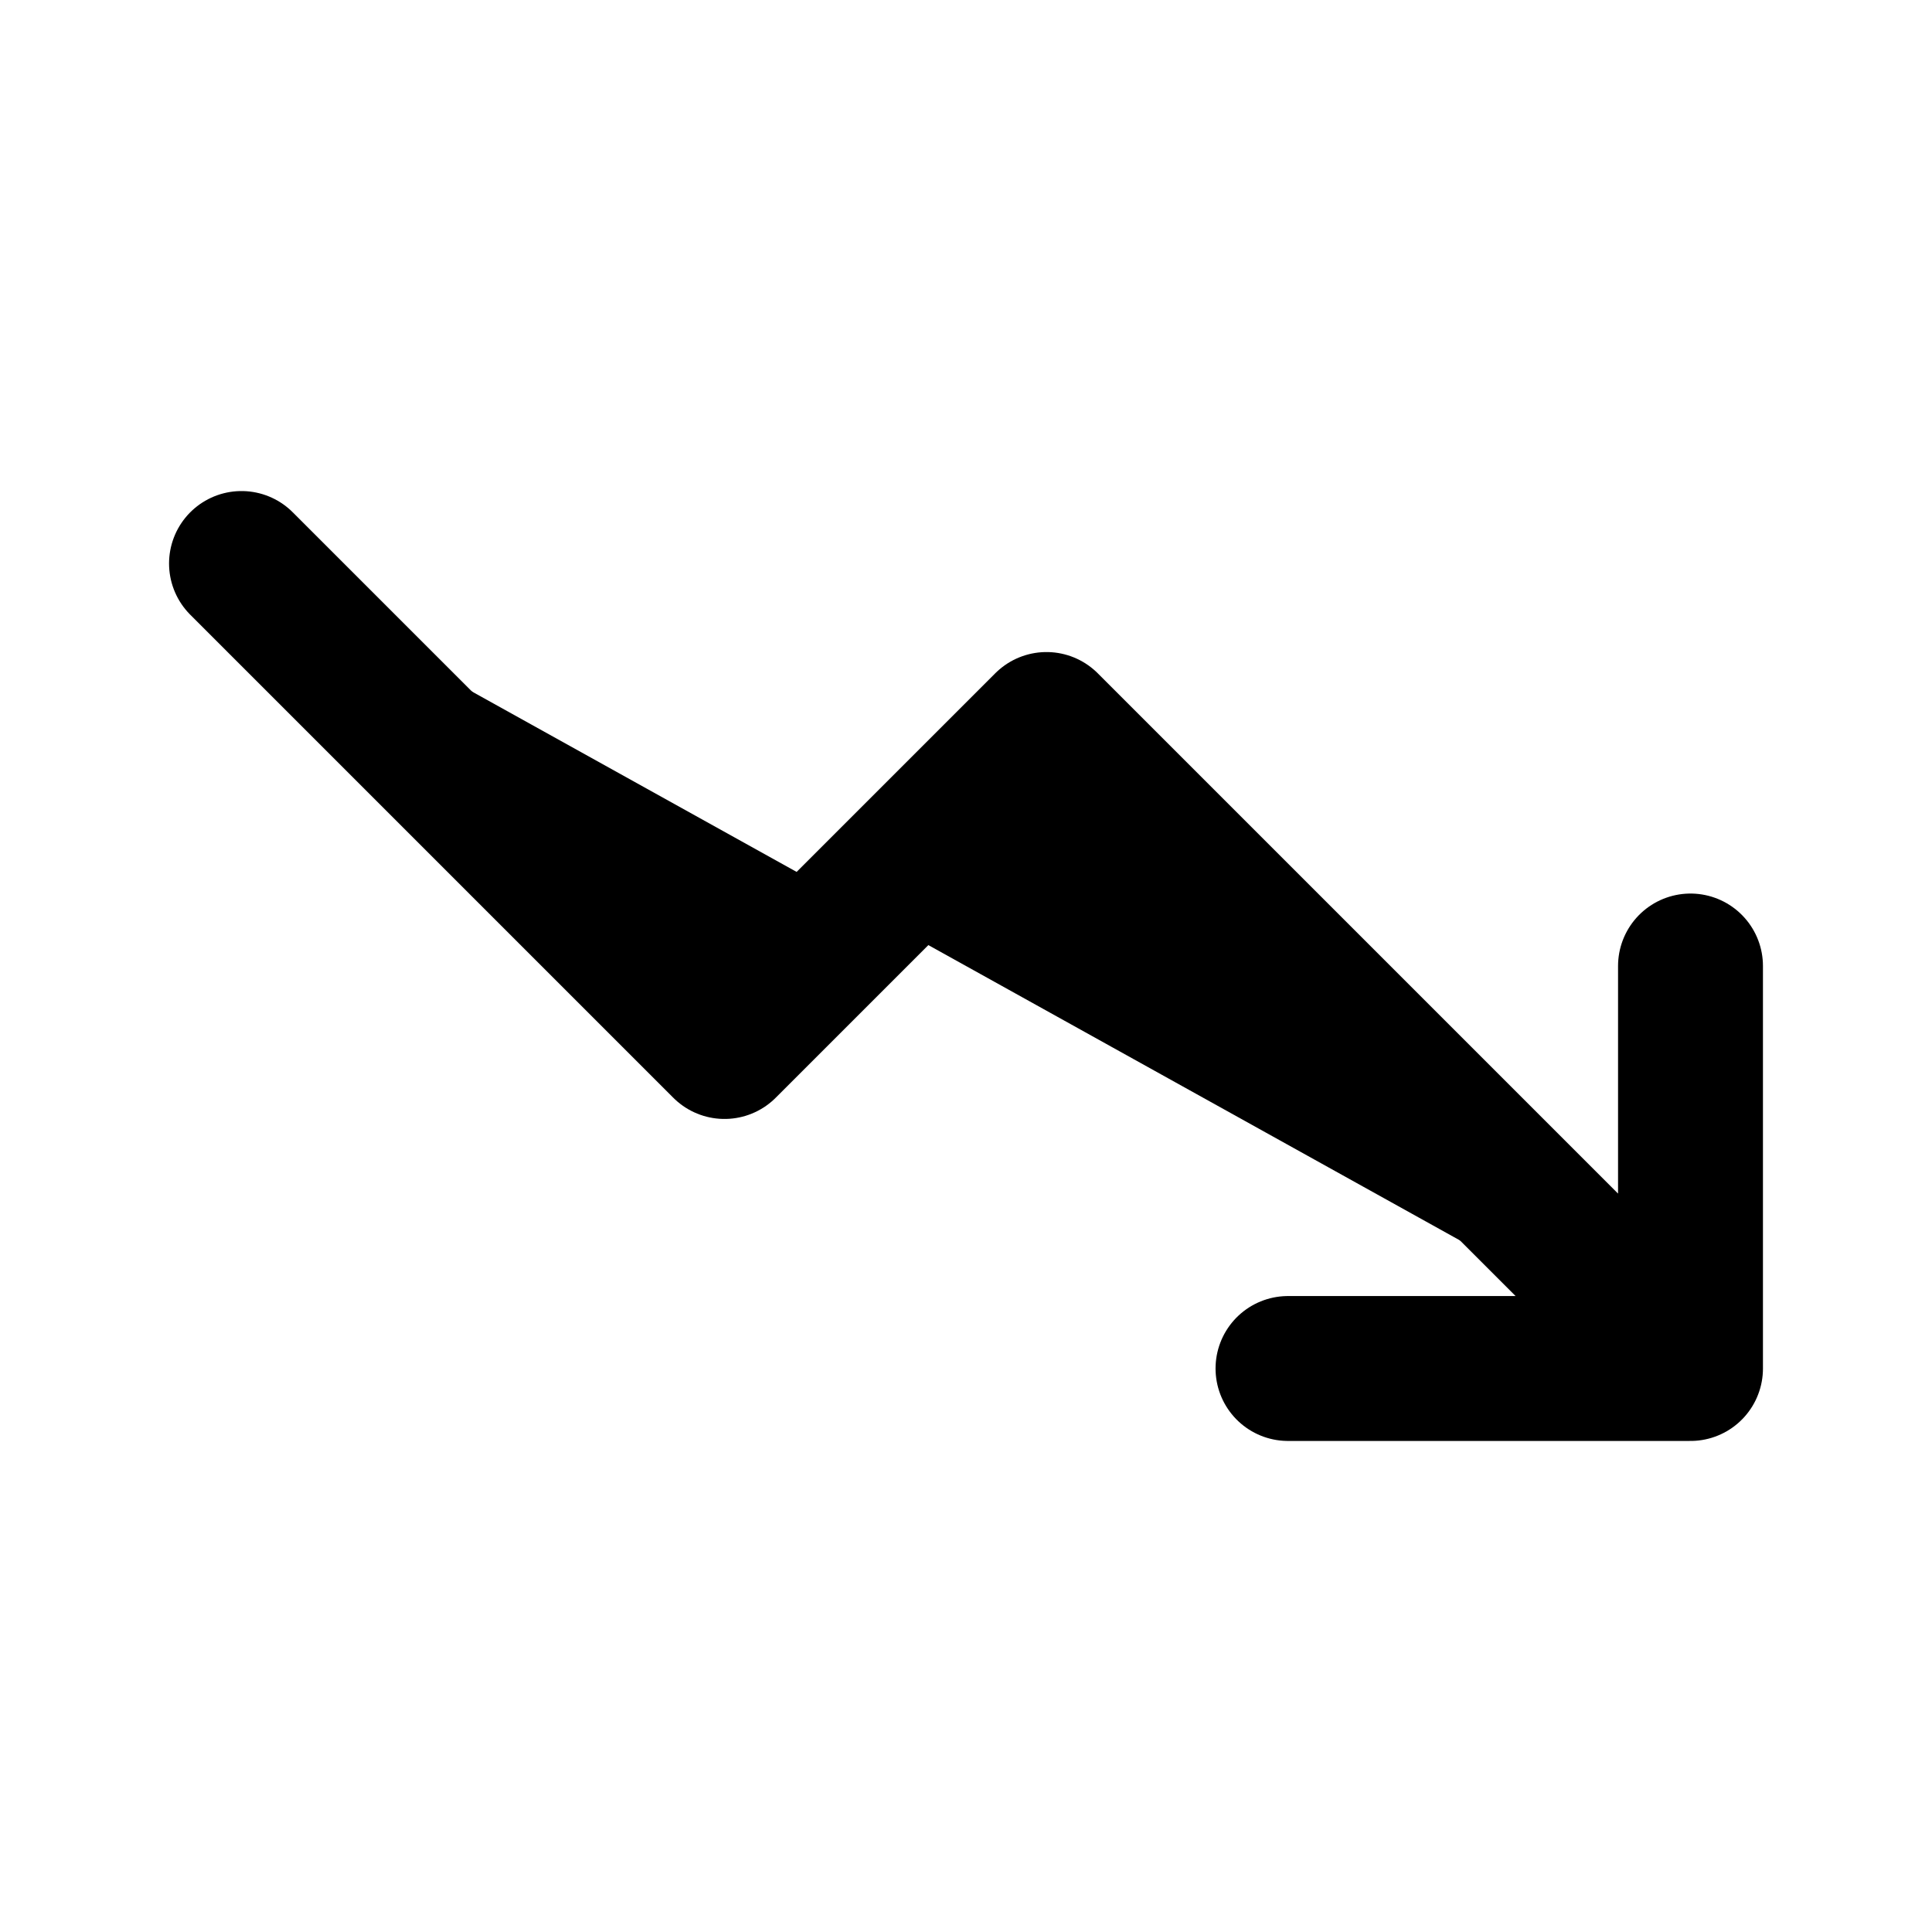
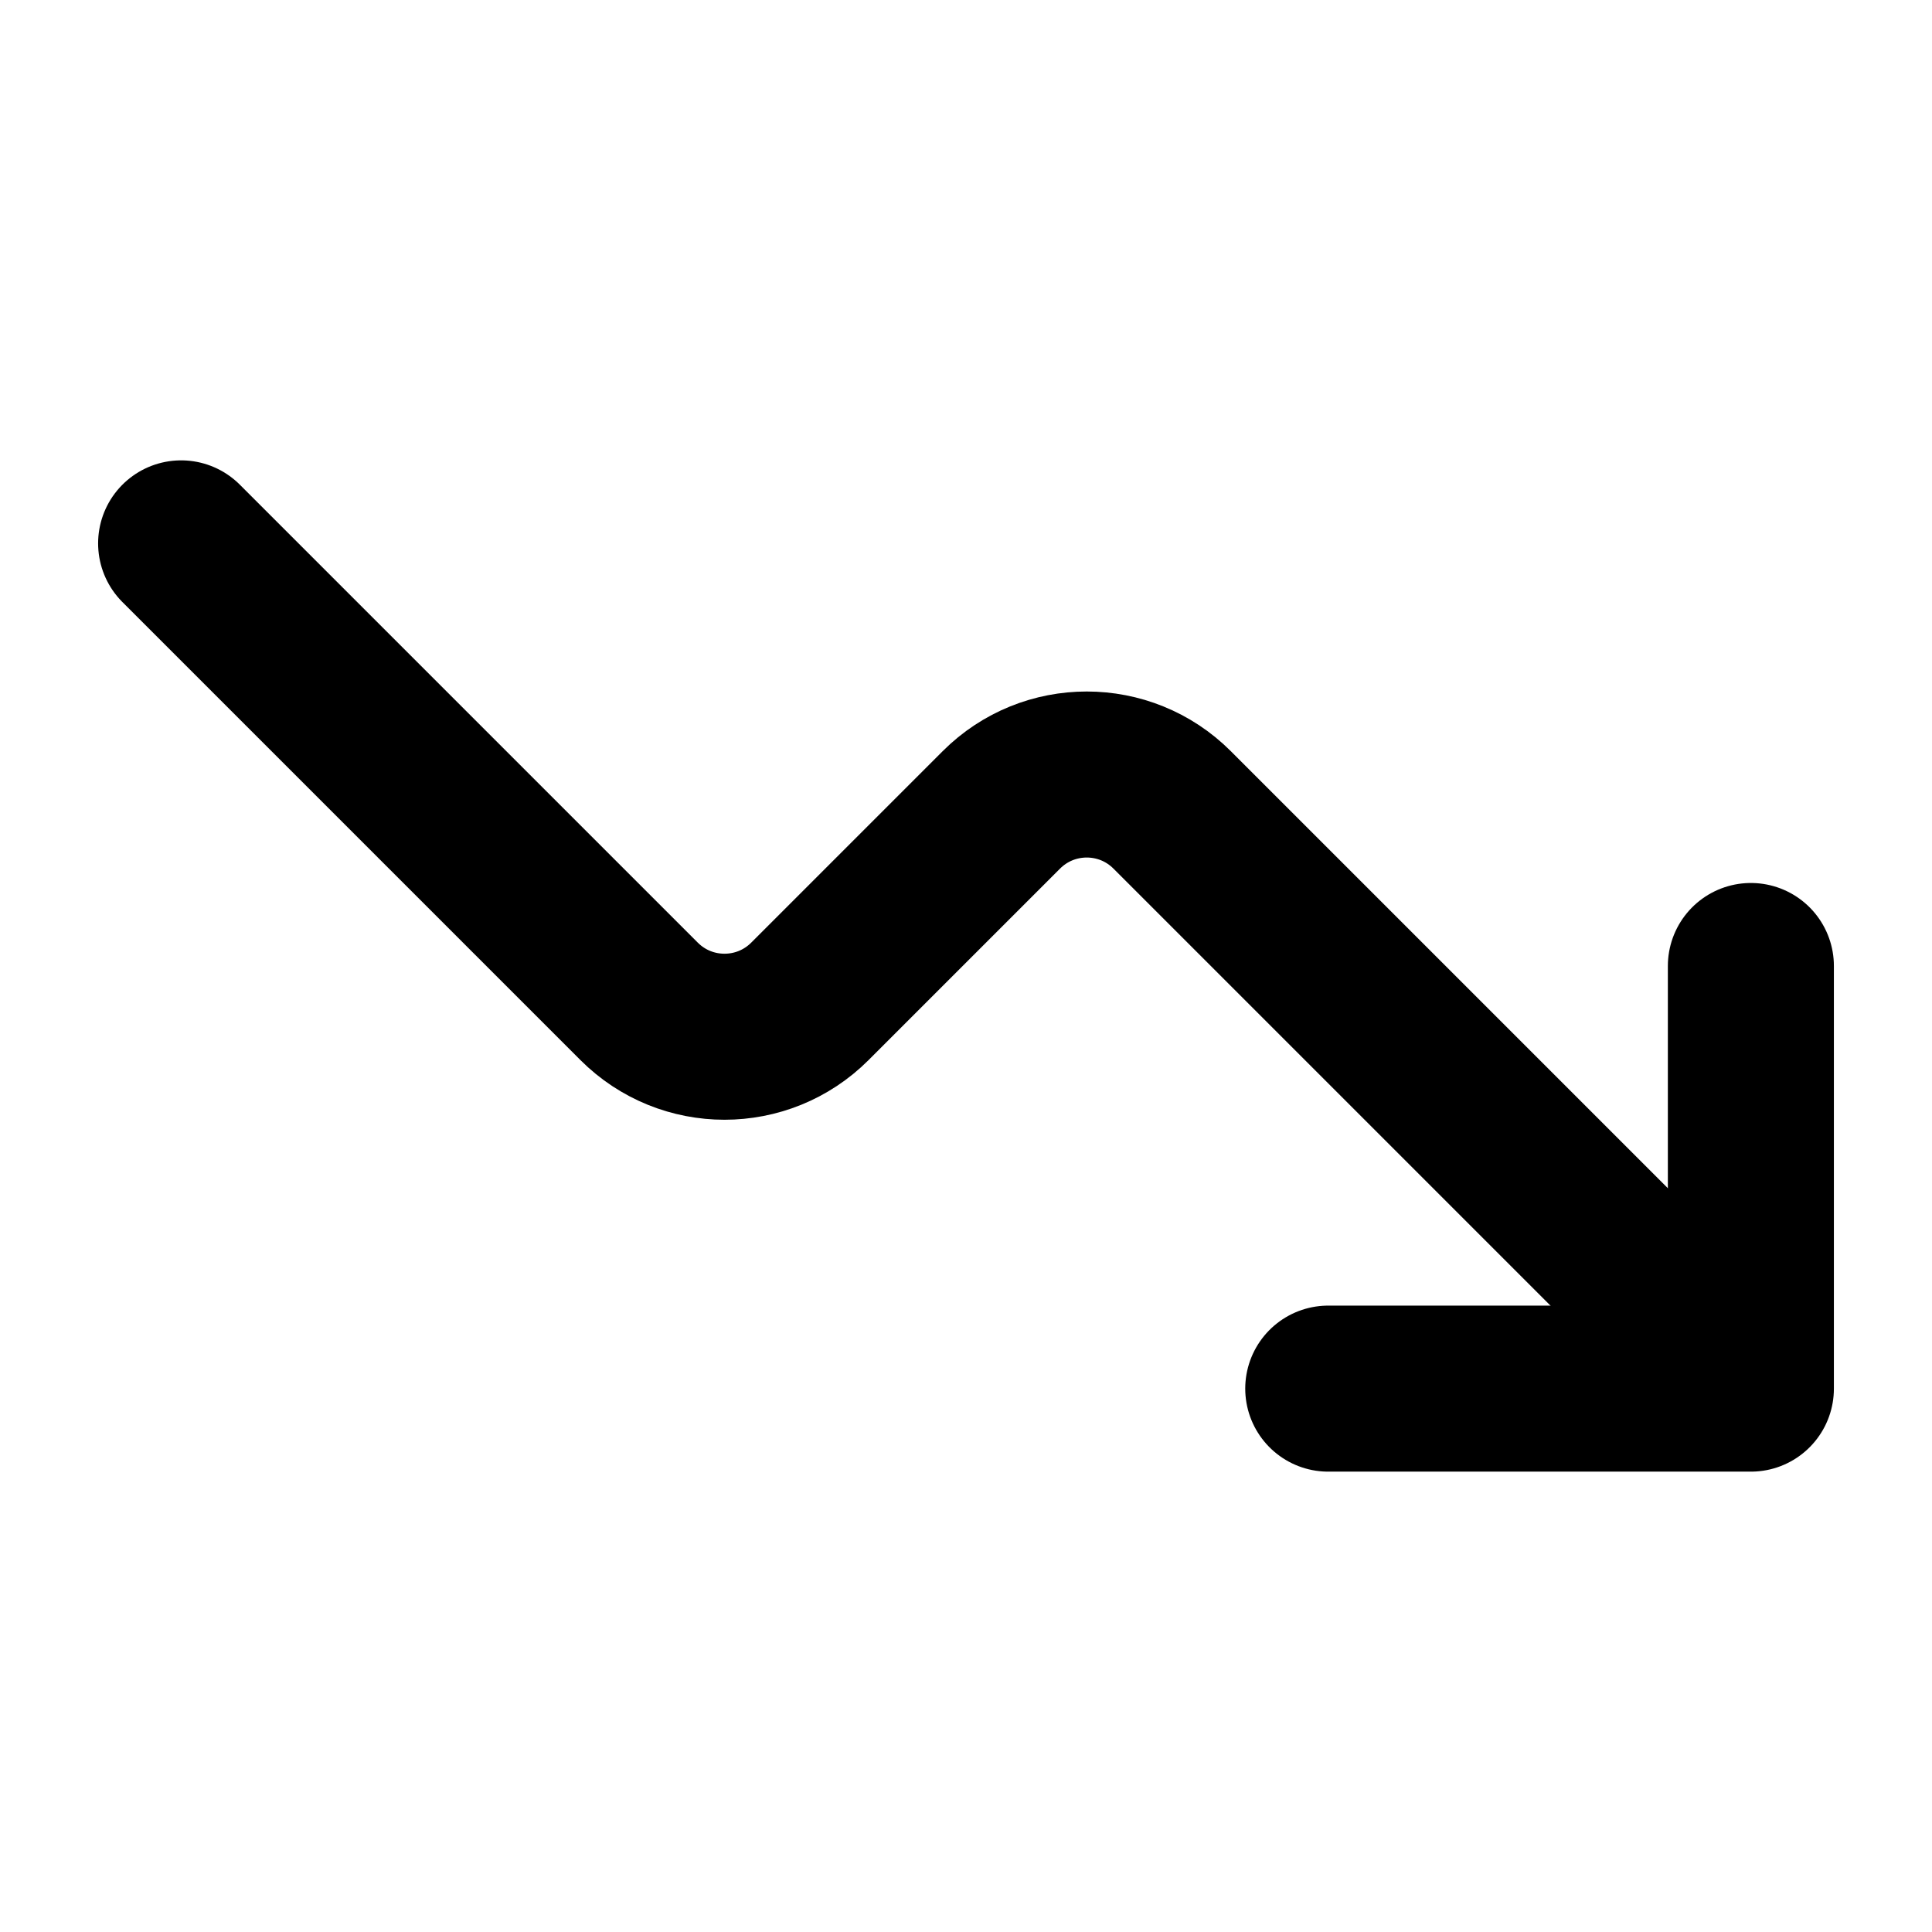
- <svg xmlns="http://www.w3.org/2000/svg" width="24" height="24" viewBox="0 0 24 24" fill="currentColor">
-   <path d="M3 7L9 13L13 9L21 17M21 17V12M21 17H16" stroke="currentColor" stroke-width="1.8" stroke-linecap="round" stroke-linejoin="round" />
+ <svg xmlns="http://www.w3.org/2000/svg" viewBox="0 0 512 512">
+   <path fill="none" stroke="currentColor" stroke-linecap="round" stroke-linejoin="round" stroke-width="44" d="M352 368h112V256" />
+   <path d="M48 144l121.37 121.37a32 32 0 0045.26 0l50.74-50.74a32 32 0 0145.26 0L448 352" fill="none" stroke="currentColor" stroke-linecap="round" stroke-linejoin="round" stroke-width="44" />
</svg>
